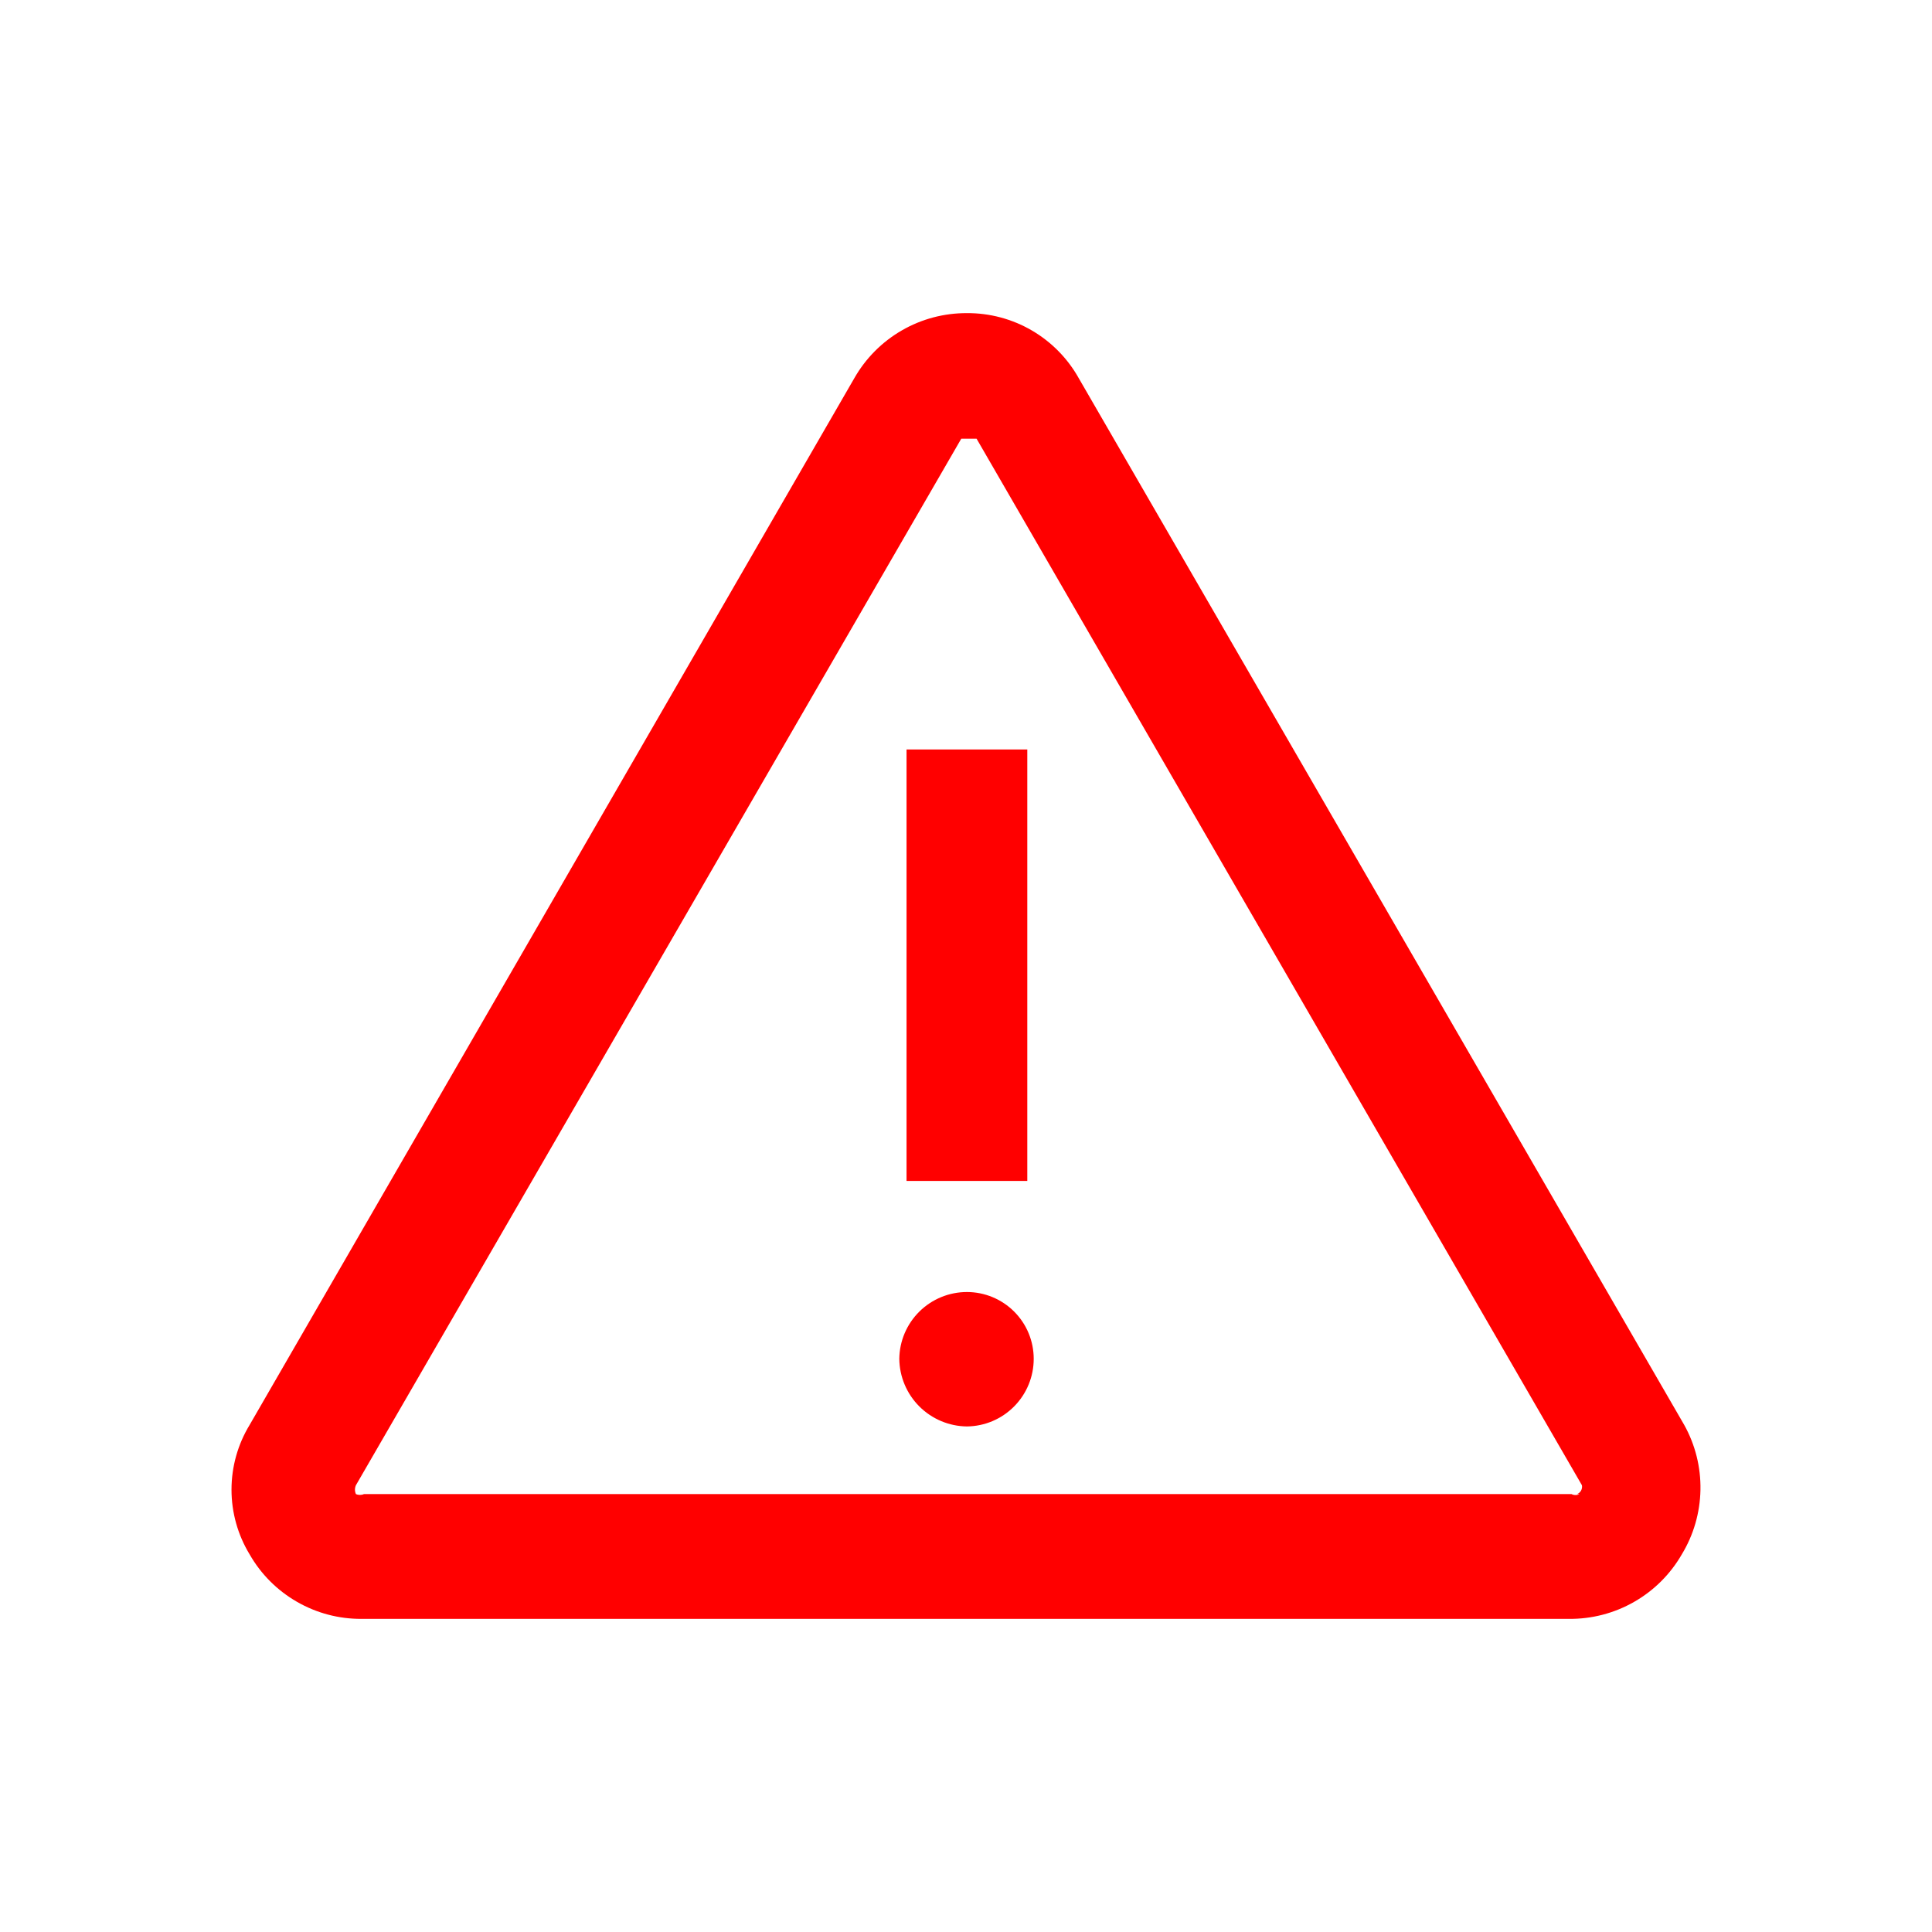
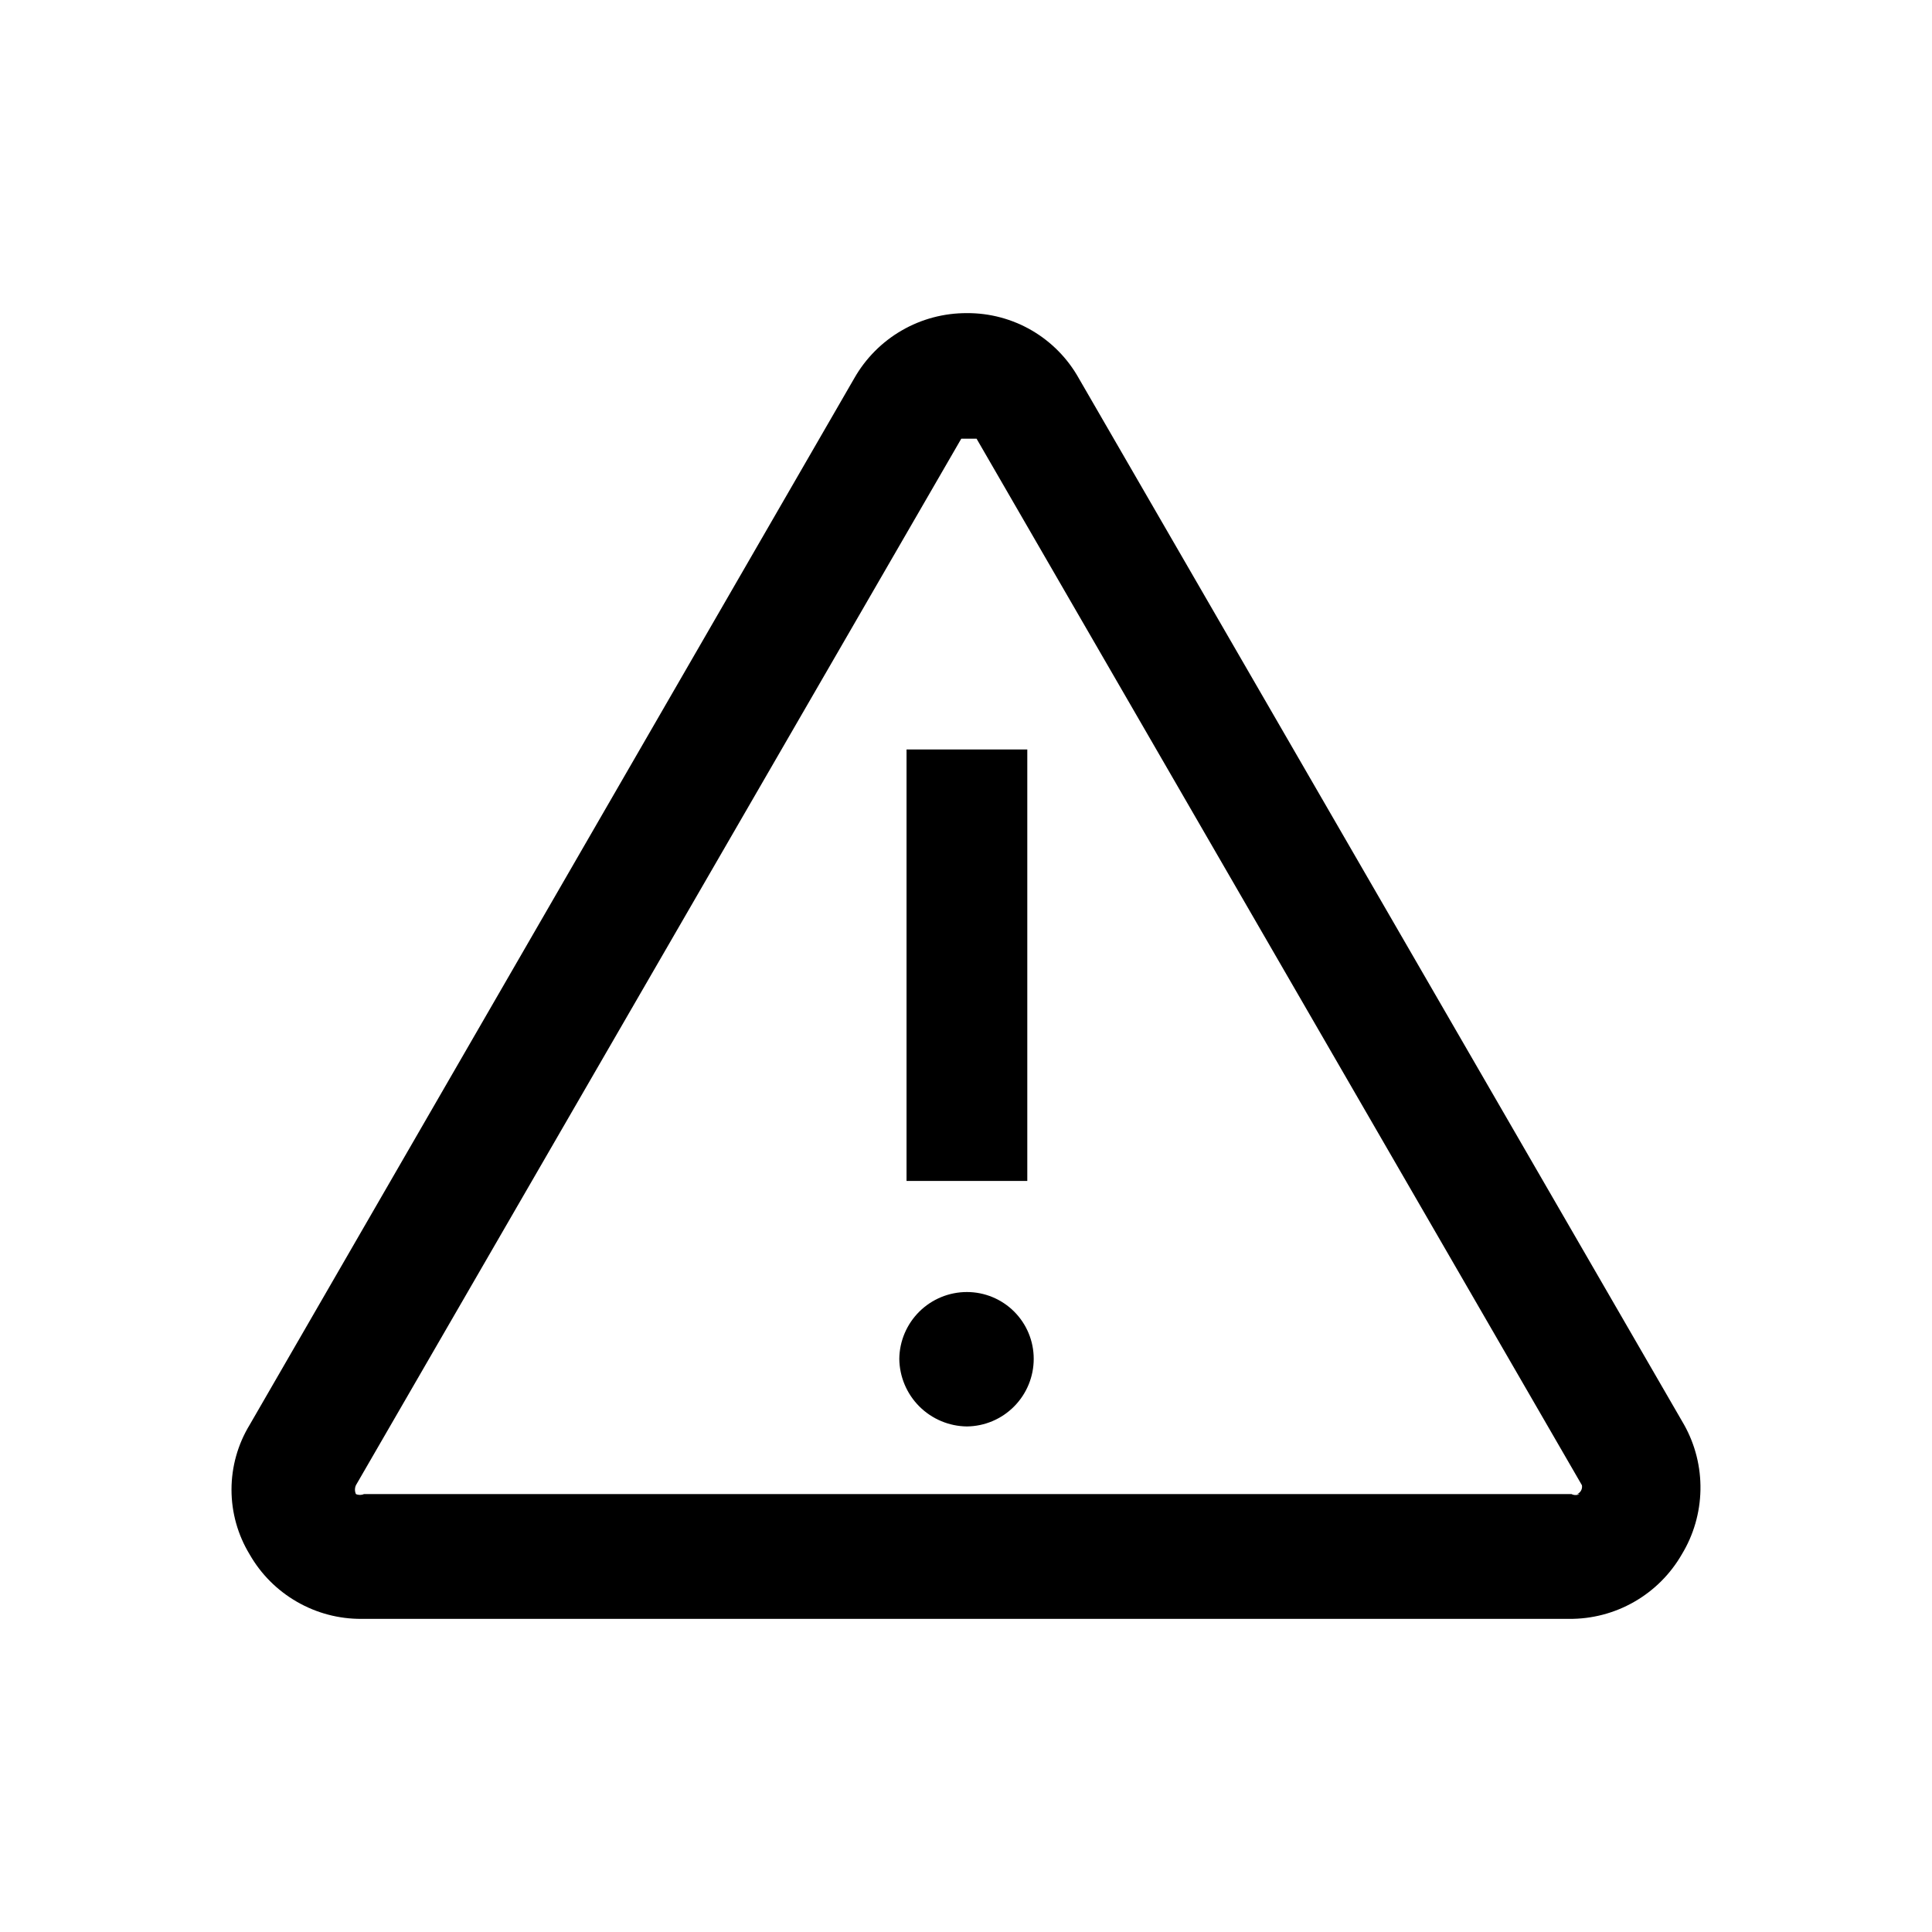
- <svg xmlns="http://www.w3.org/2000/svg" width="40" height="40" viewBox="0 0 40 40" fill="none">
-   <path d="M21.269 15.517H18.769V24.45H21.269V15.517Z" fill="#FF0000" />
-   <path d="M20.019 26.75C19.651 26.75 19.297 26.895 19.035 27.154C18.773 27.413 18.623 27.765 18.619 28.133C18.623 28.503 18.772 28.857 19.034 29.119C19.296 29.38 19.649 29.529 20.019 29.533C20.387 29.529 20.739 29.38 20.998 29.117C21.257 28.855 21.402 28.502 21.402 28.133C21.402 27.766 21.257 27.415 20.997 27.155C20.738 26.896 20.386 26.75 20.019 26.75Z" fill="#FF0000" />
-   <path d="M34.869 29.5L22.336 7.833C22.106 7.421 21.77 7.079 21.362 6.841C20.955 6.604 20.491 6.48 20.019 6.483C19.545 6.481 19.079 6.604 18.669 6.842C18.259 7.079 17.92 7.421 17.686 7.833L5.169 29.5C4.923 29.904 4.793 30.368 4.793 30.842C4.793 31.315 4.923 31.779 5.169 32.183C5.402 32.591 5.74 32.929 6.147 33.163C6.554 33.398 7.016 33.52 7.486 33.517H32.486C32.958 33.521 33.423 33.4 33.833 33.165C34.243 32.931 34.583 32.592 34.819 32.183C35.064 31.78 35.197 31.32 35.206 30.848C35.215 30.377 35.099 29.912 34.869 29.5ZM32.702 30.933C32.677 30.947 32.648 30.953 32.619 30.953C32.59 30.953 32.562 30.947 32.536 30.933H7.536C7.51 30.945 7.481 30.951 7.452 30.951C7.424 30.951 7.395 30.945 7.369 30.933C7.356 30.905 7.349 30.873 7.349 30.842C7.349 30.81 7.356 30.779 7.369 30.75L19.902 9.083C19.902 9.083 20.202 9.083 20.219 9.083L32.752 30.75C32.759 30.787 32.753 30.826 32.735 30.859C32.717 30.893 32.688 30.919 32.652 30.933H32.702Z" fill="#FF0000" />
+ <svg viewBox="0 0 40 40">
+   <path d="M21.269 15.517H18.769V24.45H21.269V15.517Z" fill="currentColor" />
+   <path d="M20.019 26.75C19.651 26.75 19.297 26.895 19.035 27.154C18.773 27.413 18.623 27.765 18.619 28.133C18.623 28.503 18.772 28.857 19.034 29.119C19.296 29.38 19.649 29.529 20.019 29.533C20.387 29.529 20.739 29.38 20.998 29.117C21.257 28.855 21.402 28.502 21.402 28.133C21.402 27.766 21.257 27.415 20.997 27.155C20.738 26.896 20.386 26.75 20.019 26.75Z" fill="currentColor" />
+   <path d="M34.869 29.5L22.336 7.833C22.106 7.421 21.77 7.079 21.362 6.841C20.955 6.604 20.491 6.48 20.019 6.483C19.545 6.481 19.079 6.604 18.669 6.842C18.259 7.079 17.92 7.421 17.686 7.833L5.169 29.5C4.923 29.904 4.793 30.368 4.793 30.842C4.793 31.315 4.923 31.779 5.169 32.183C5.402 32.591 5.74 32.929 6.147 33.163C6.554 33.398 7.016 33.52 7.486 33.517H32.486C32.958 33.521 33.423 33.4 33.833 33.165C34.243 32.931 34.583 32.592 34.819 32.183C35.064 31.78 35.197 31.32 35.206 30.848C35.215 30.377 35.099 29.912 34.869 29.5ZM32.702 30.933C32.677 30.947 32.648 30.953 32.619 30.953C32.59 30.953 32.562 30.947 32.536 30.933H7.536C7.51 30.945 7.481 30.951 7.452 30.951C7.424 30.951 7.395 30.945 7.369 30.933C7.356 30.905 7.349 30.873 7.349 30.842C7.349 30.81 7.356 30.779 7.369 30.75L19.902 9.083C19.902 9.083 20.202 9.083 20.219 9.083L32.752 30.75C32.759 30.787 32.753 30.826 32.735 30.859C32.717 30.893 32.688 30.919 32.652 30.933H32.702Z" fill="currentColor" />
</svg>
